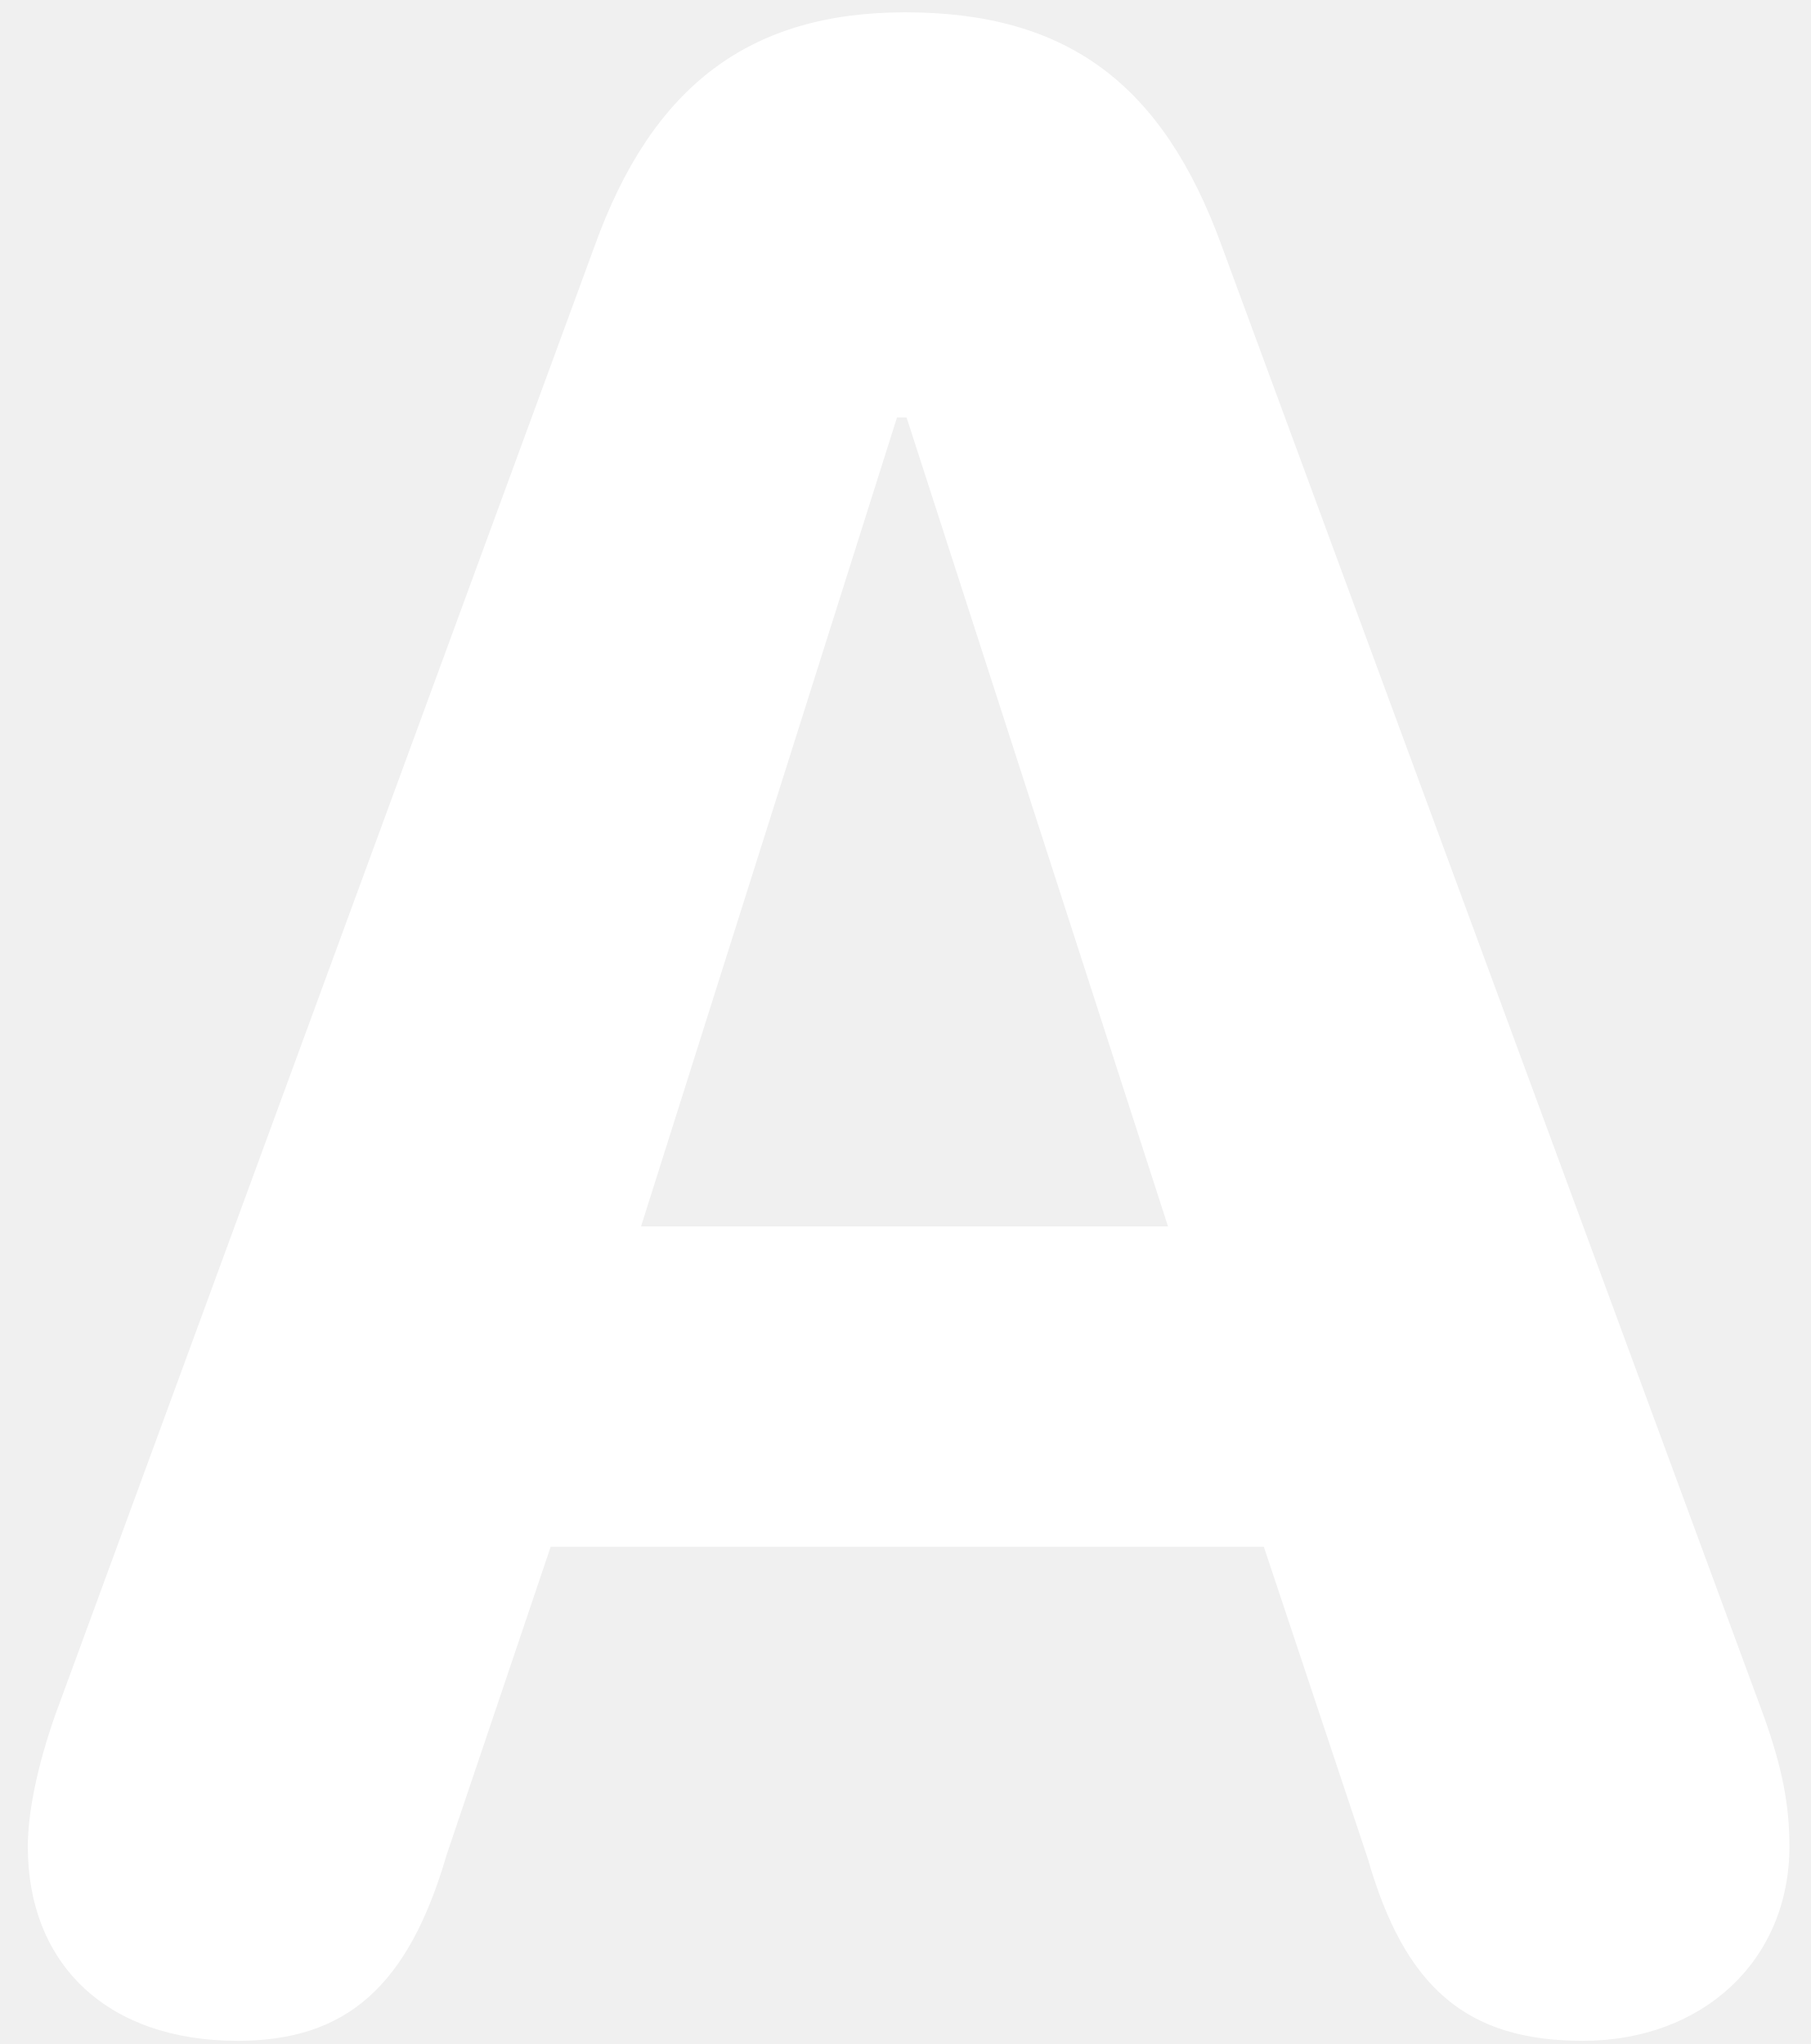
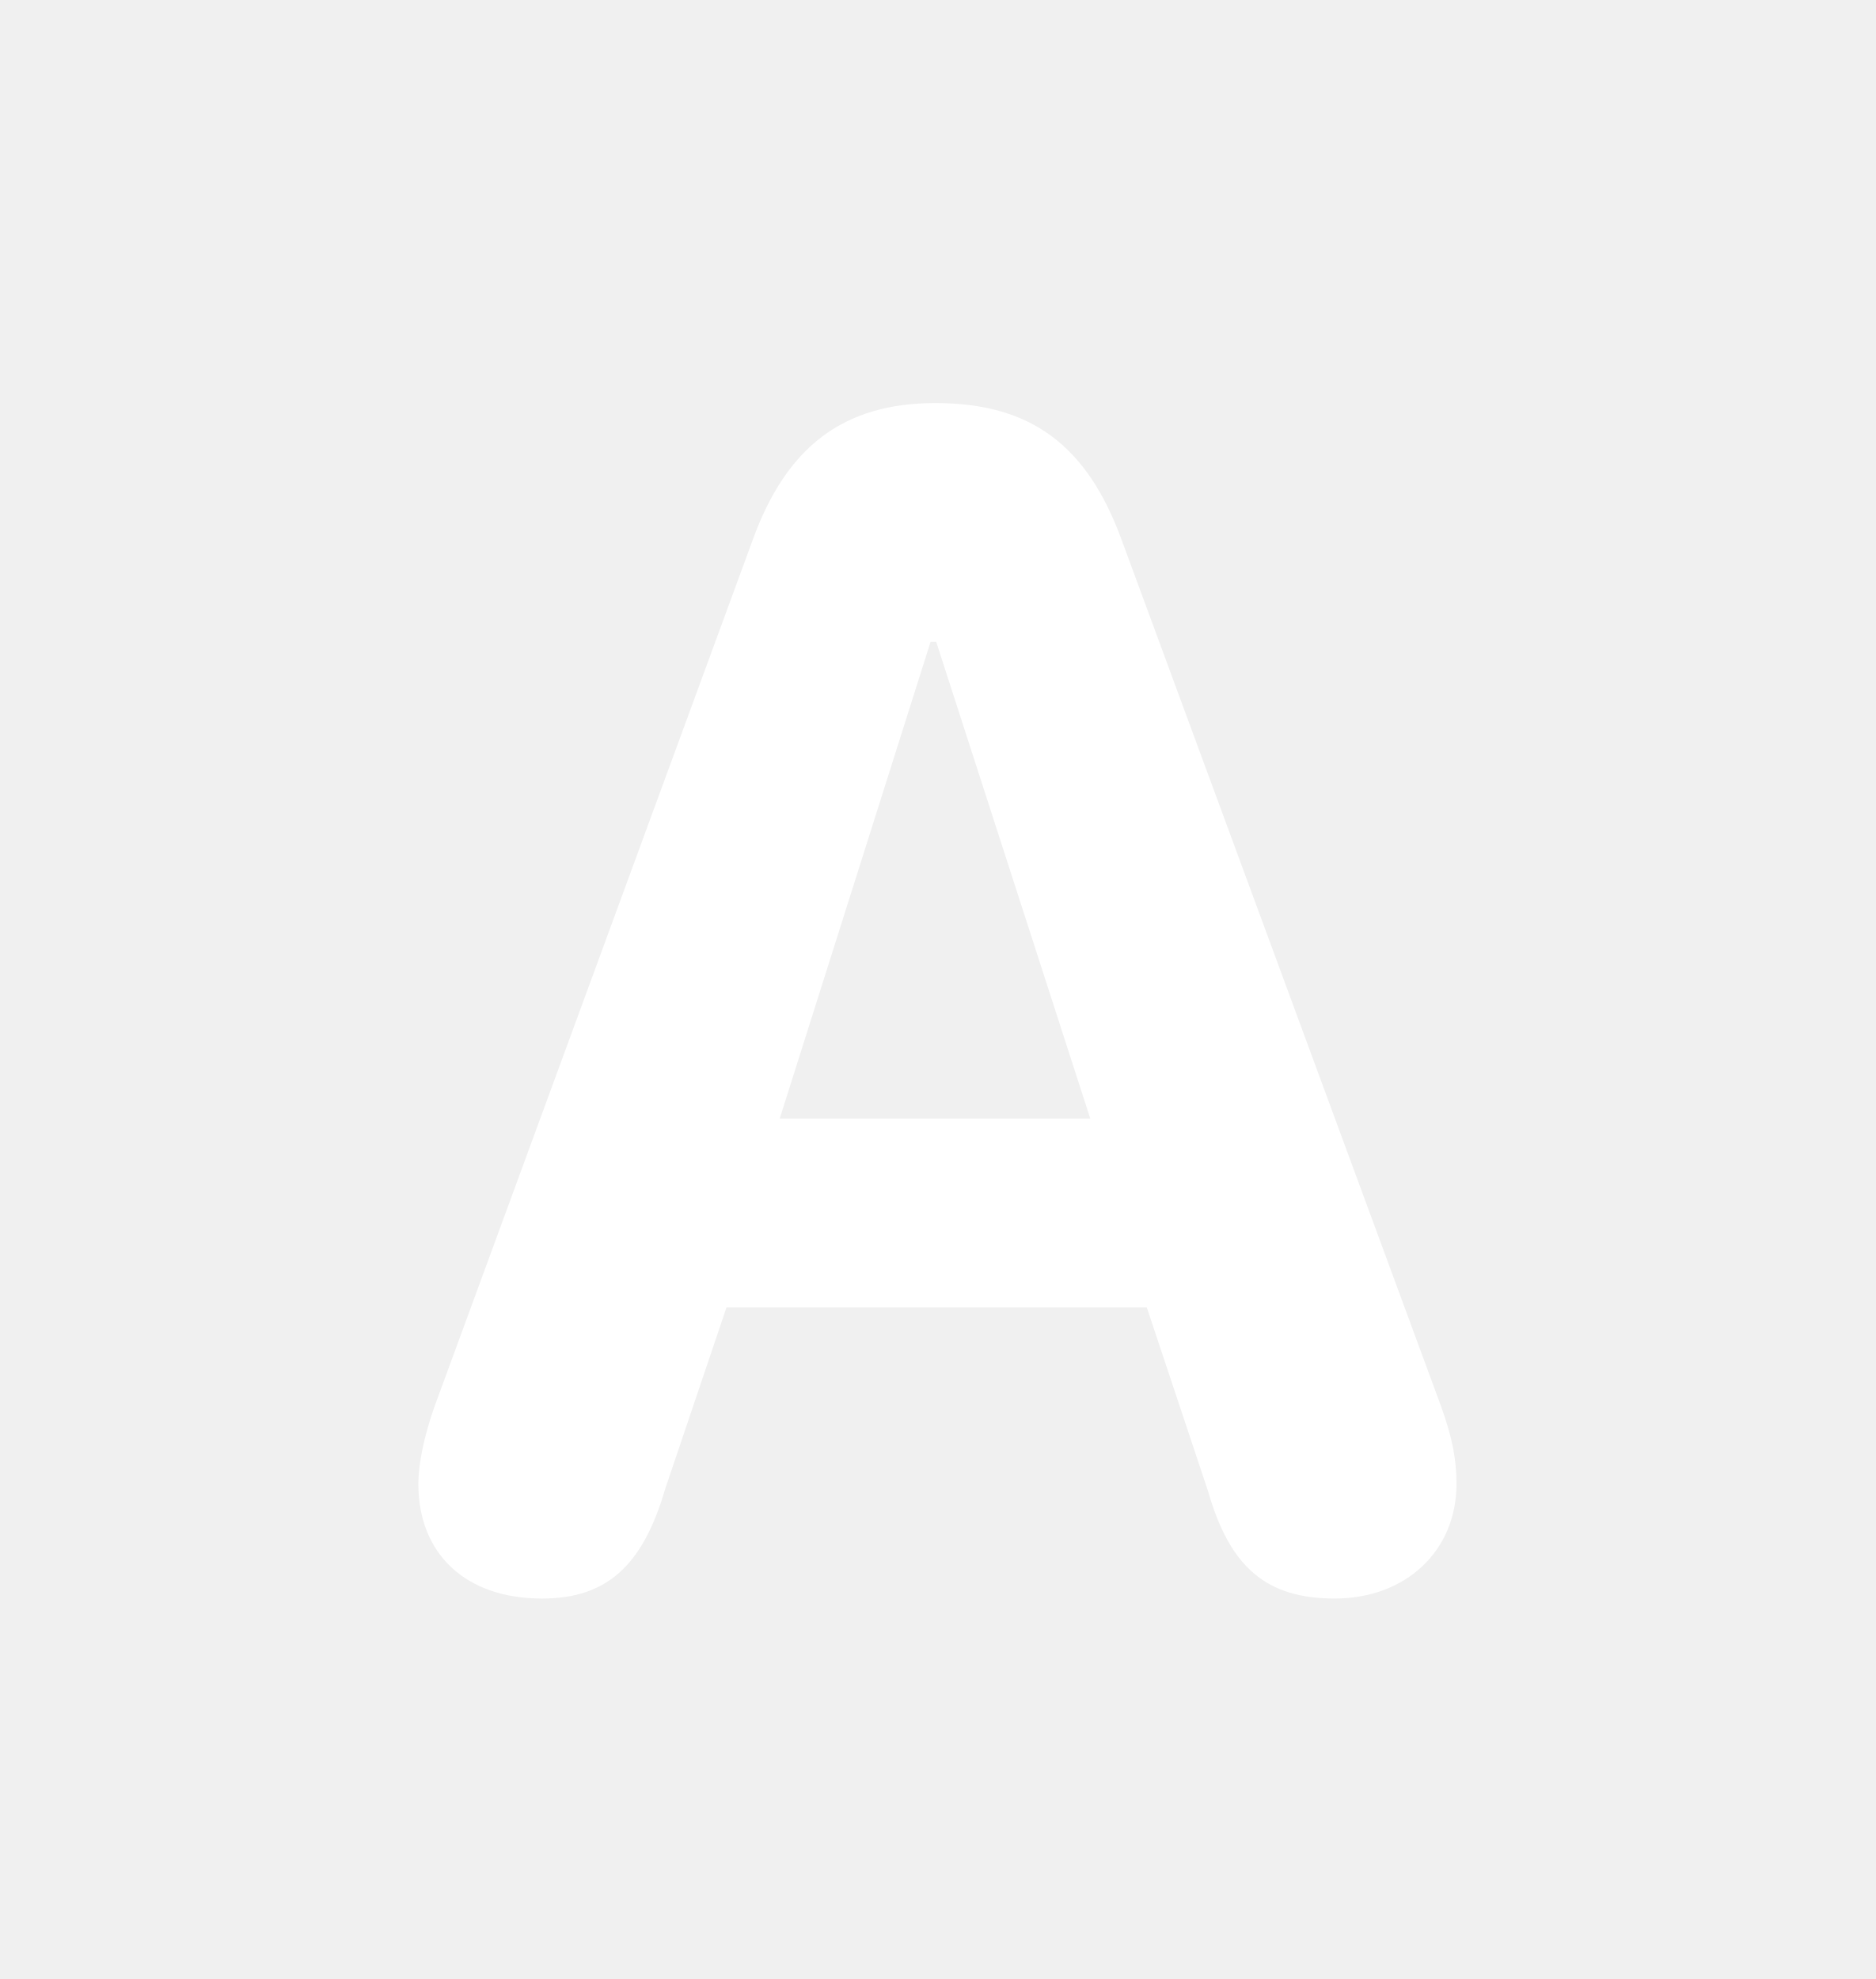
- <svg xmlns="http://www.w3.org/2000/svg" fill="none" height="70" viewBox="0 0 62 70" width="62">
-   <path d="m8.125 69.891c-4.406 0-7.172-2.578-7.172-6.656 0-1.172.328-2.766.937-4.5l18.469-50.297c1.969-5.484 5.297-8.016 10.641-8.016 5.531 0 8.812 2.438 10.828 7.969l18.562 50.344c.656 1.828.891 3.094.891 4.5 0 3.891-2.953 6.656-7.078 6.656-3.984 0-6.094-1.828-7.359-6.234l-3.563-10.687h-24.422l-3.562 10.547c-1.312 4.5-3.422 6.375-7.172 6.375zm13.828-27.891h18.047l-8.953-27.703h-.328z" fill="#fff" />
+ <svg xmlns="http://www.w3.org/2000/svg" fill="none" height="115" viewBox="0 0 109 115" width="109">
+   <path d="m31.484 92.891c-4.406 0-7.172-2.578-7.172-6.656 0-1.172.328-2.766.938-4.5l18.469-50.297c1.969-5.484 5.297-8.016 10.641-8.016 5.531 0 8.812 2.438 10.828 7.969l18.562 50.344c.656 1.828.891 3.094.891 4.5 0 3.891-2.953 6.656-7.078 6.656-3.984 0-6.094-1.828-7.359-6.234l-3.562-10.687h-24.422l-3.563 10.547c-1.312 4.5-3.422 6.375-7.172 6.375zm13.828-27.891h18.047l-8.953-27.703h-.328z" fill="#fff" />
</svg>
